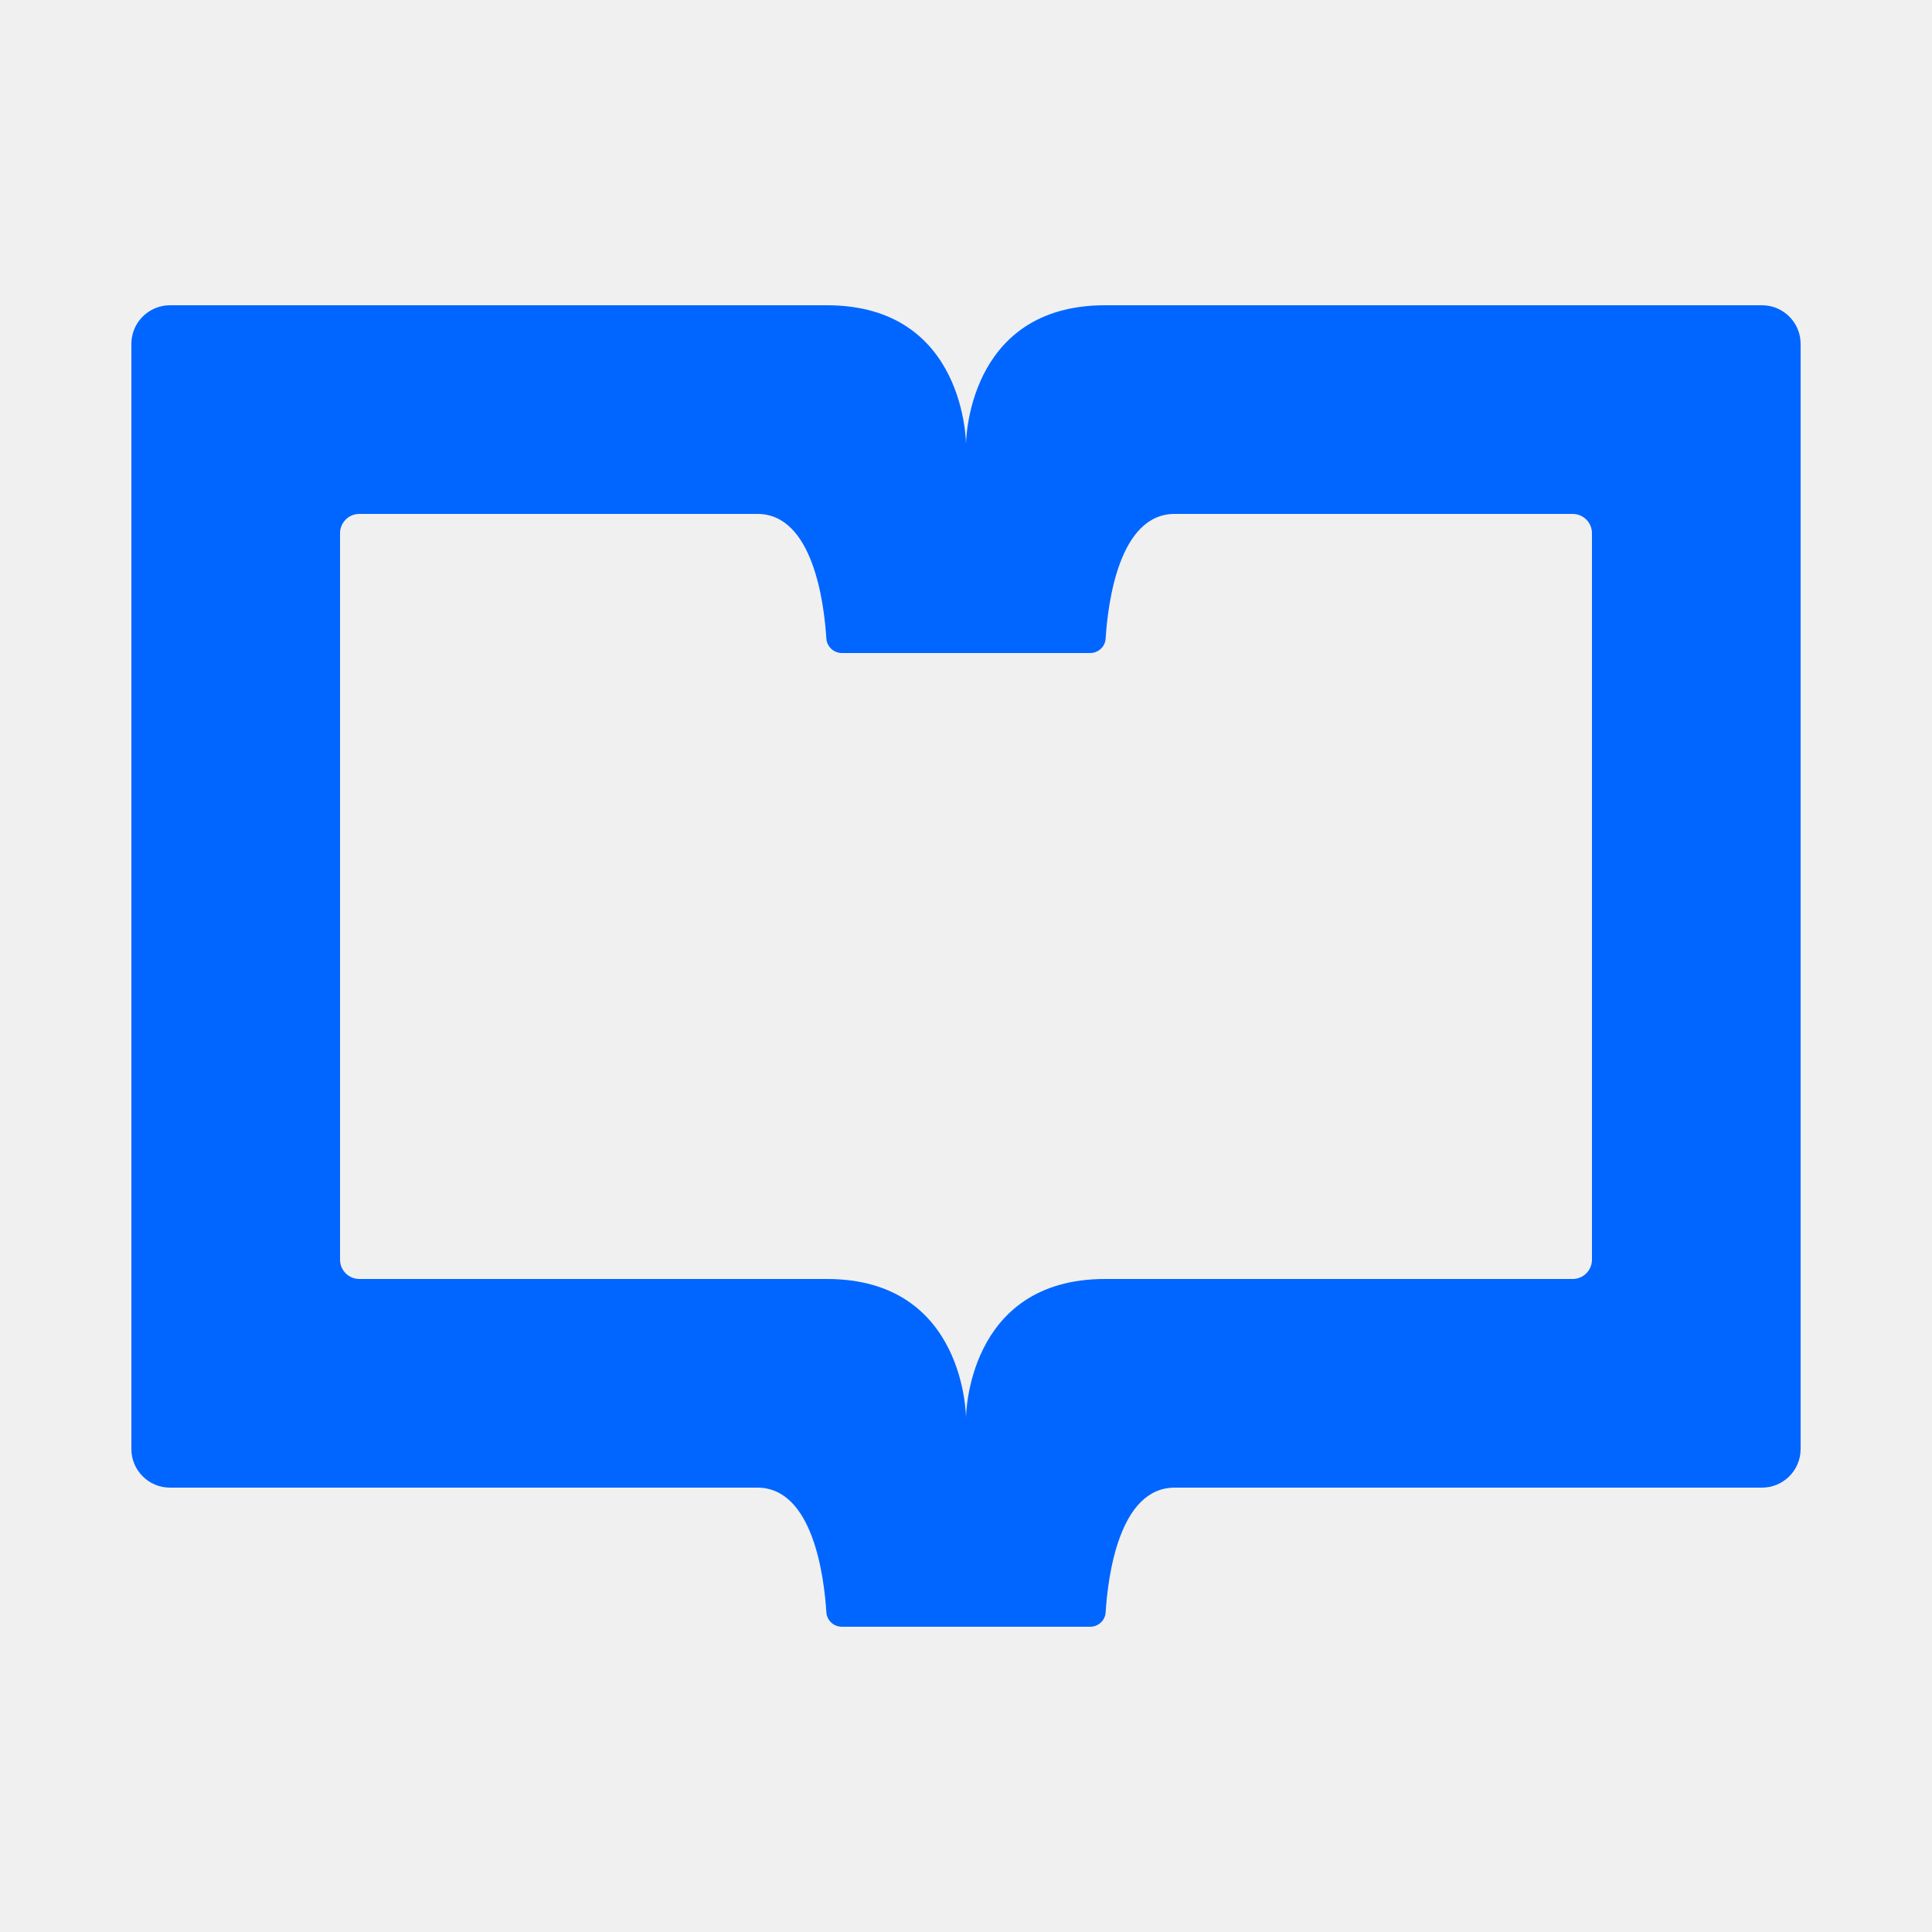
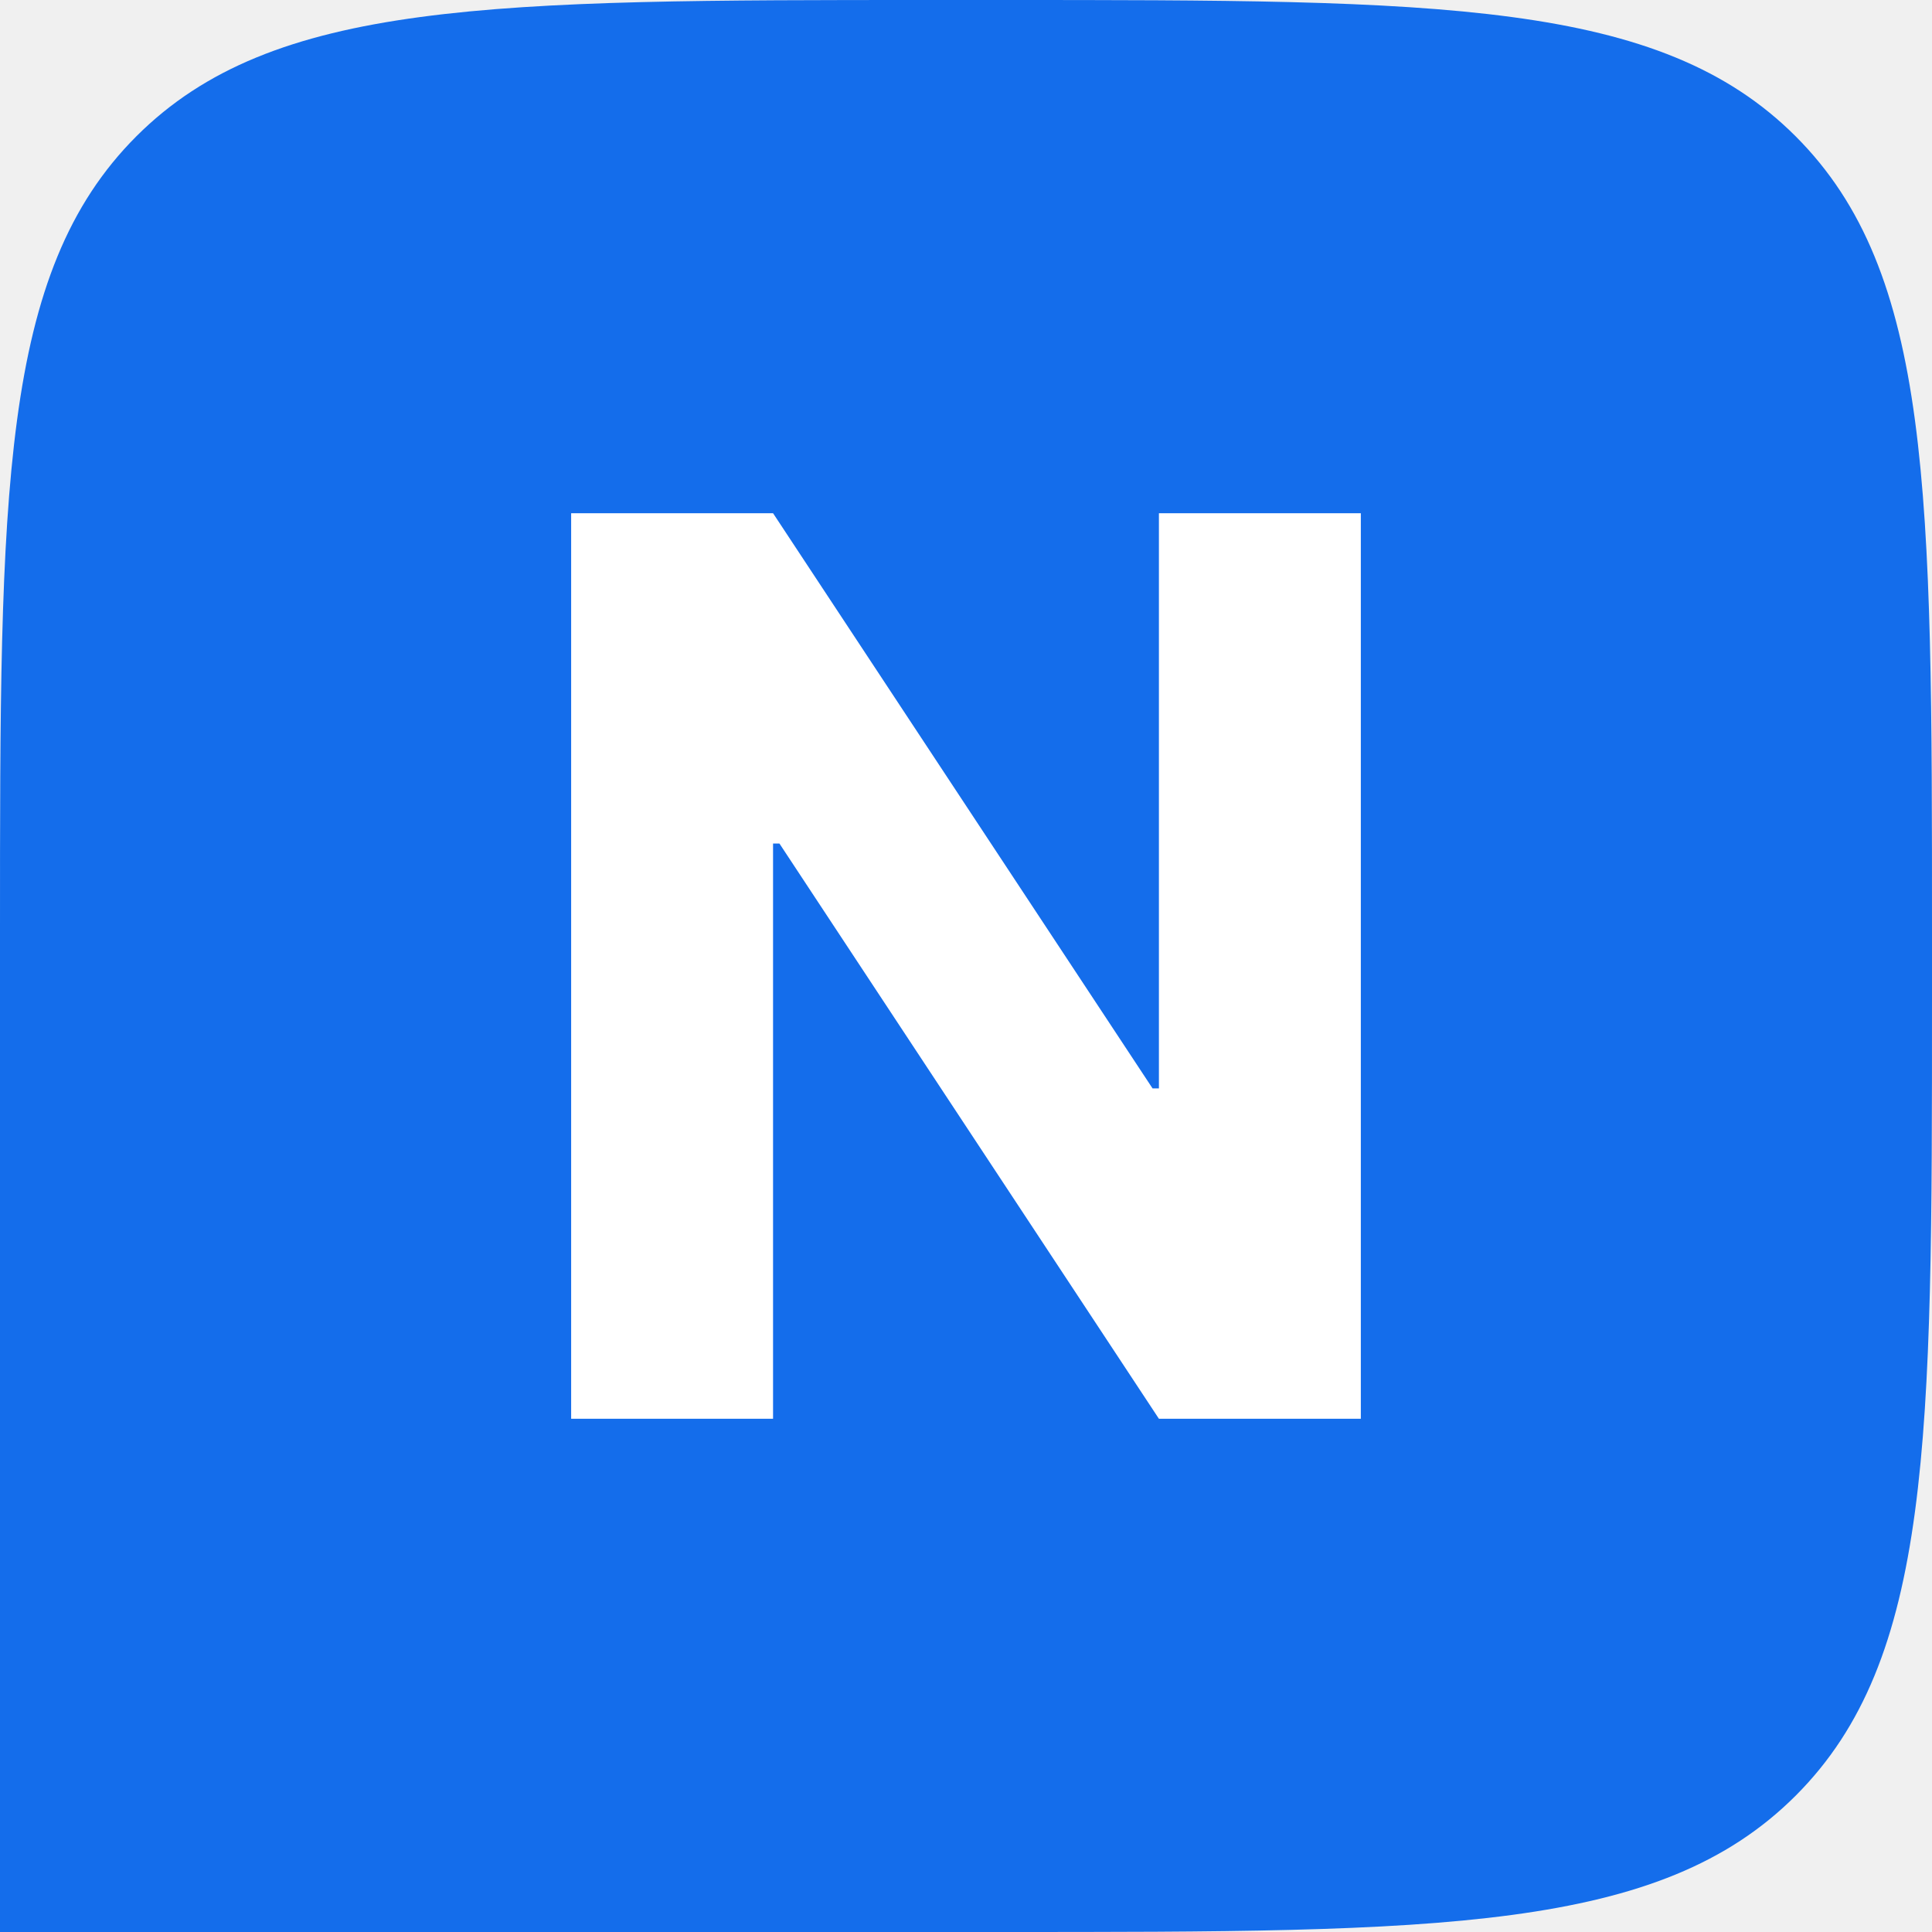
- <svg xmlns="http://www.w3.org/2000/svg" id="Layer_1" viewBox="0 0 250 250">
-   <path d="m143,39.5c-18,0-18,18-18,18,0,0,0-18-18-18H22c-2.76,0-5,2.24-5,5v143c0,2.76,2.24,5,5,5h76c7.2,0,8.64,11.52,8.93,16.13.07,1.05.95,1.87,2,1.87h32.14c1.06,0,1.94-.82,2-1.87.29-4.61,1.73-16.13,8.93-16.13h76c2.76,0,5-2.24,5-5V44.5c0-2.76-2.24-5-5-5h-85Zm63,123.5c0,1.38-1.12,2.5-2.5,2.5h-60.5c-18,0-18,18-18,18,0,0,0-18-18-18h-60.5c-1.38,0-2.5-1.12-2.5-2.5v-94c0-1.38,1.12-2.5,2.5-2.5h51.5c7.2,0,8.64,11.52,8.93,16.13.07,1.05.95,1.87,2,1.87h32.14c1.06,0,1.94-.82,2-1.87.29-4.61,1.73-16.13,8.93-16.13h51.5c1.38,0,2.5,1.12,2.5,2.5v94Z" style="fill:#06f;" />
+ <svg xmlns="http://www.w3.org/2000/svg" width="512" height="512" viewBox="0 0 512 512">
+   <path id="Path" fill="#146deb" stroke="none" d="M 0 246.712 C 0 130.411 0 72.26 36.13 36.13 C 72.26 0 130.411 0 246.712 0 L 265.288 0 C 381.589 0 439.739 0 475.87 36.13 C 512 72.26 512 130.411 512 246.712 L 512 265.288 C 512 381.589 512 439.739 475.87 475.87 C 439.739 512 381.589 512 265.288 512 L 0 512 L 0 246.712 Z" />
+   <path id="path1" fill="#ffffff" stroke="none" d="M 151.359 136.008 L 204.867 136.008 L 305.435 288.434 L 307.126 288.434 L 307.126 136.008 L 360.635 136.008 L 360.635 375.99 L 307.126 375.99 L 206.558 223.542 L 204.867 223.542 L 204.867 375.99 L 151.359 375.99 L 151.359 136.008 Z" />
</svg>
